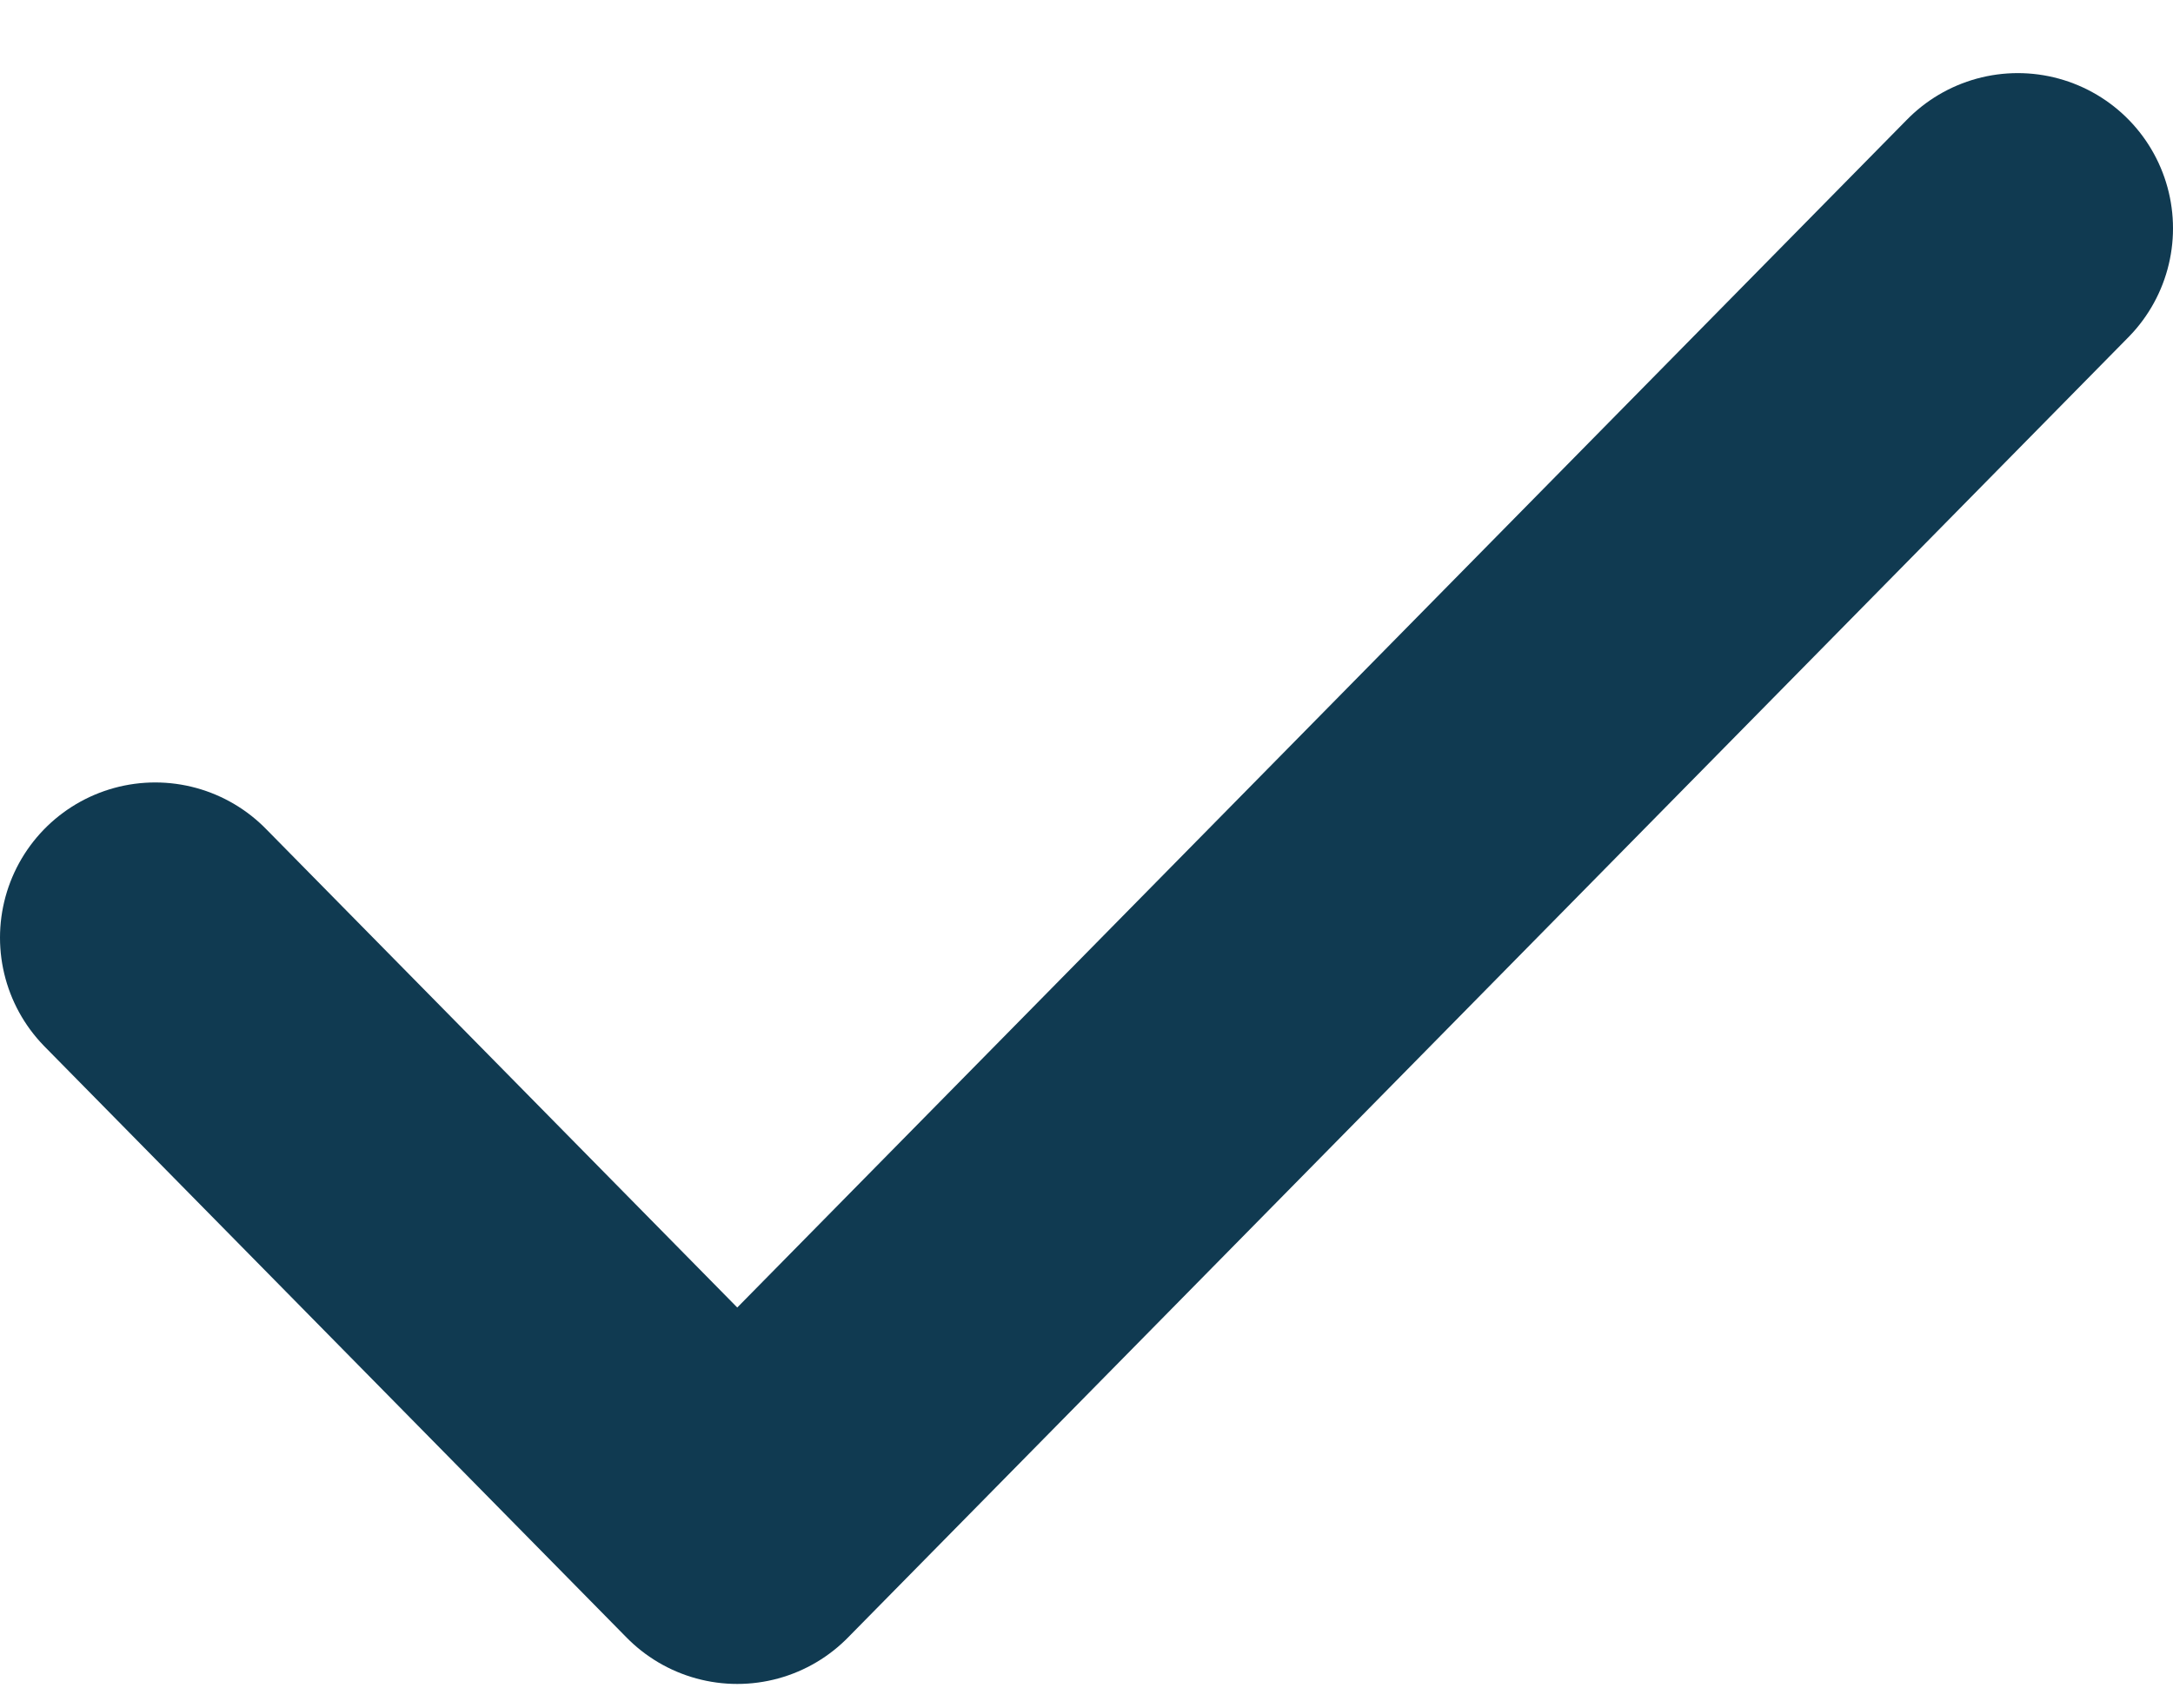
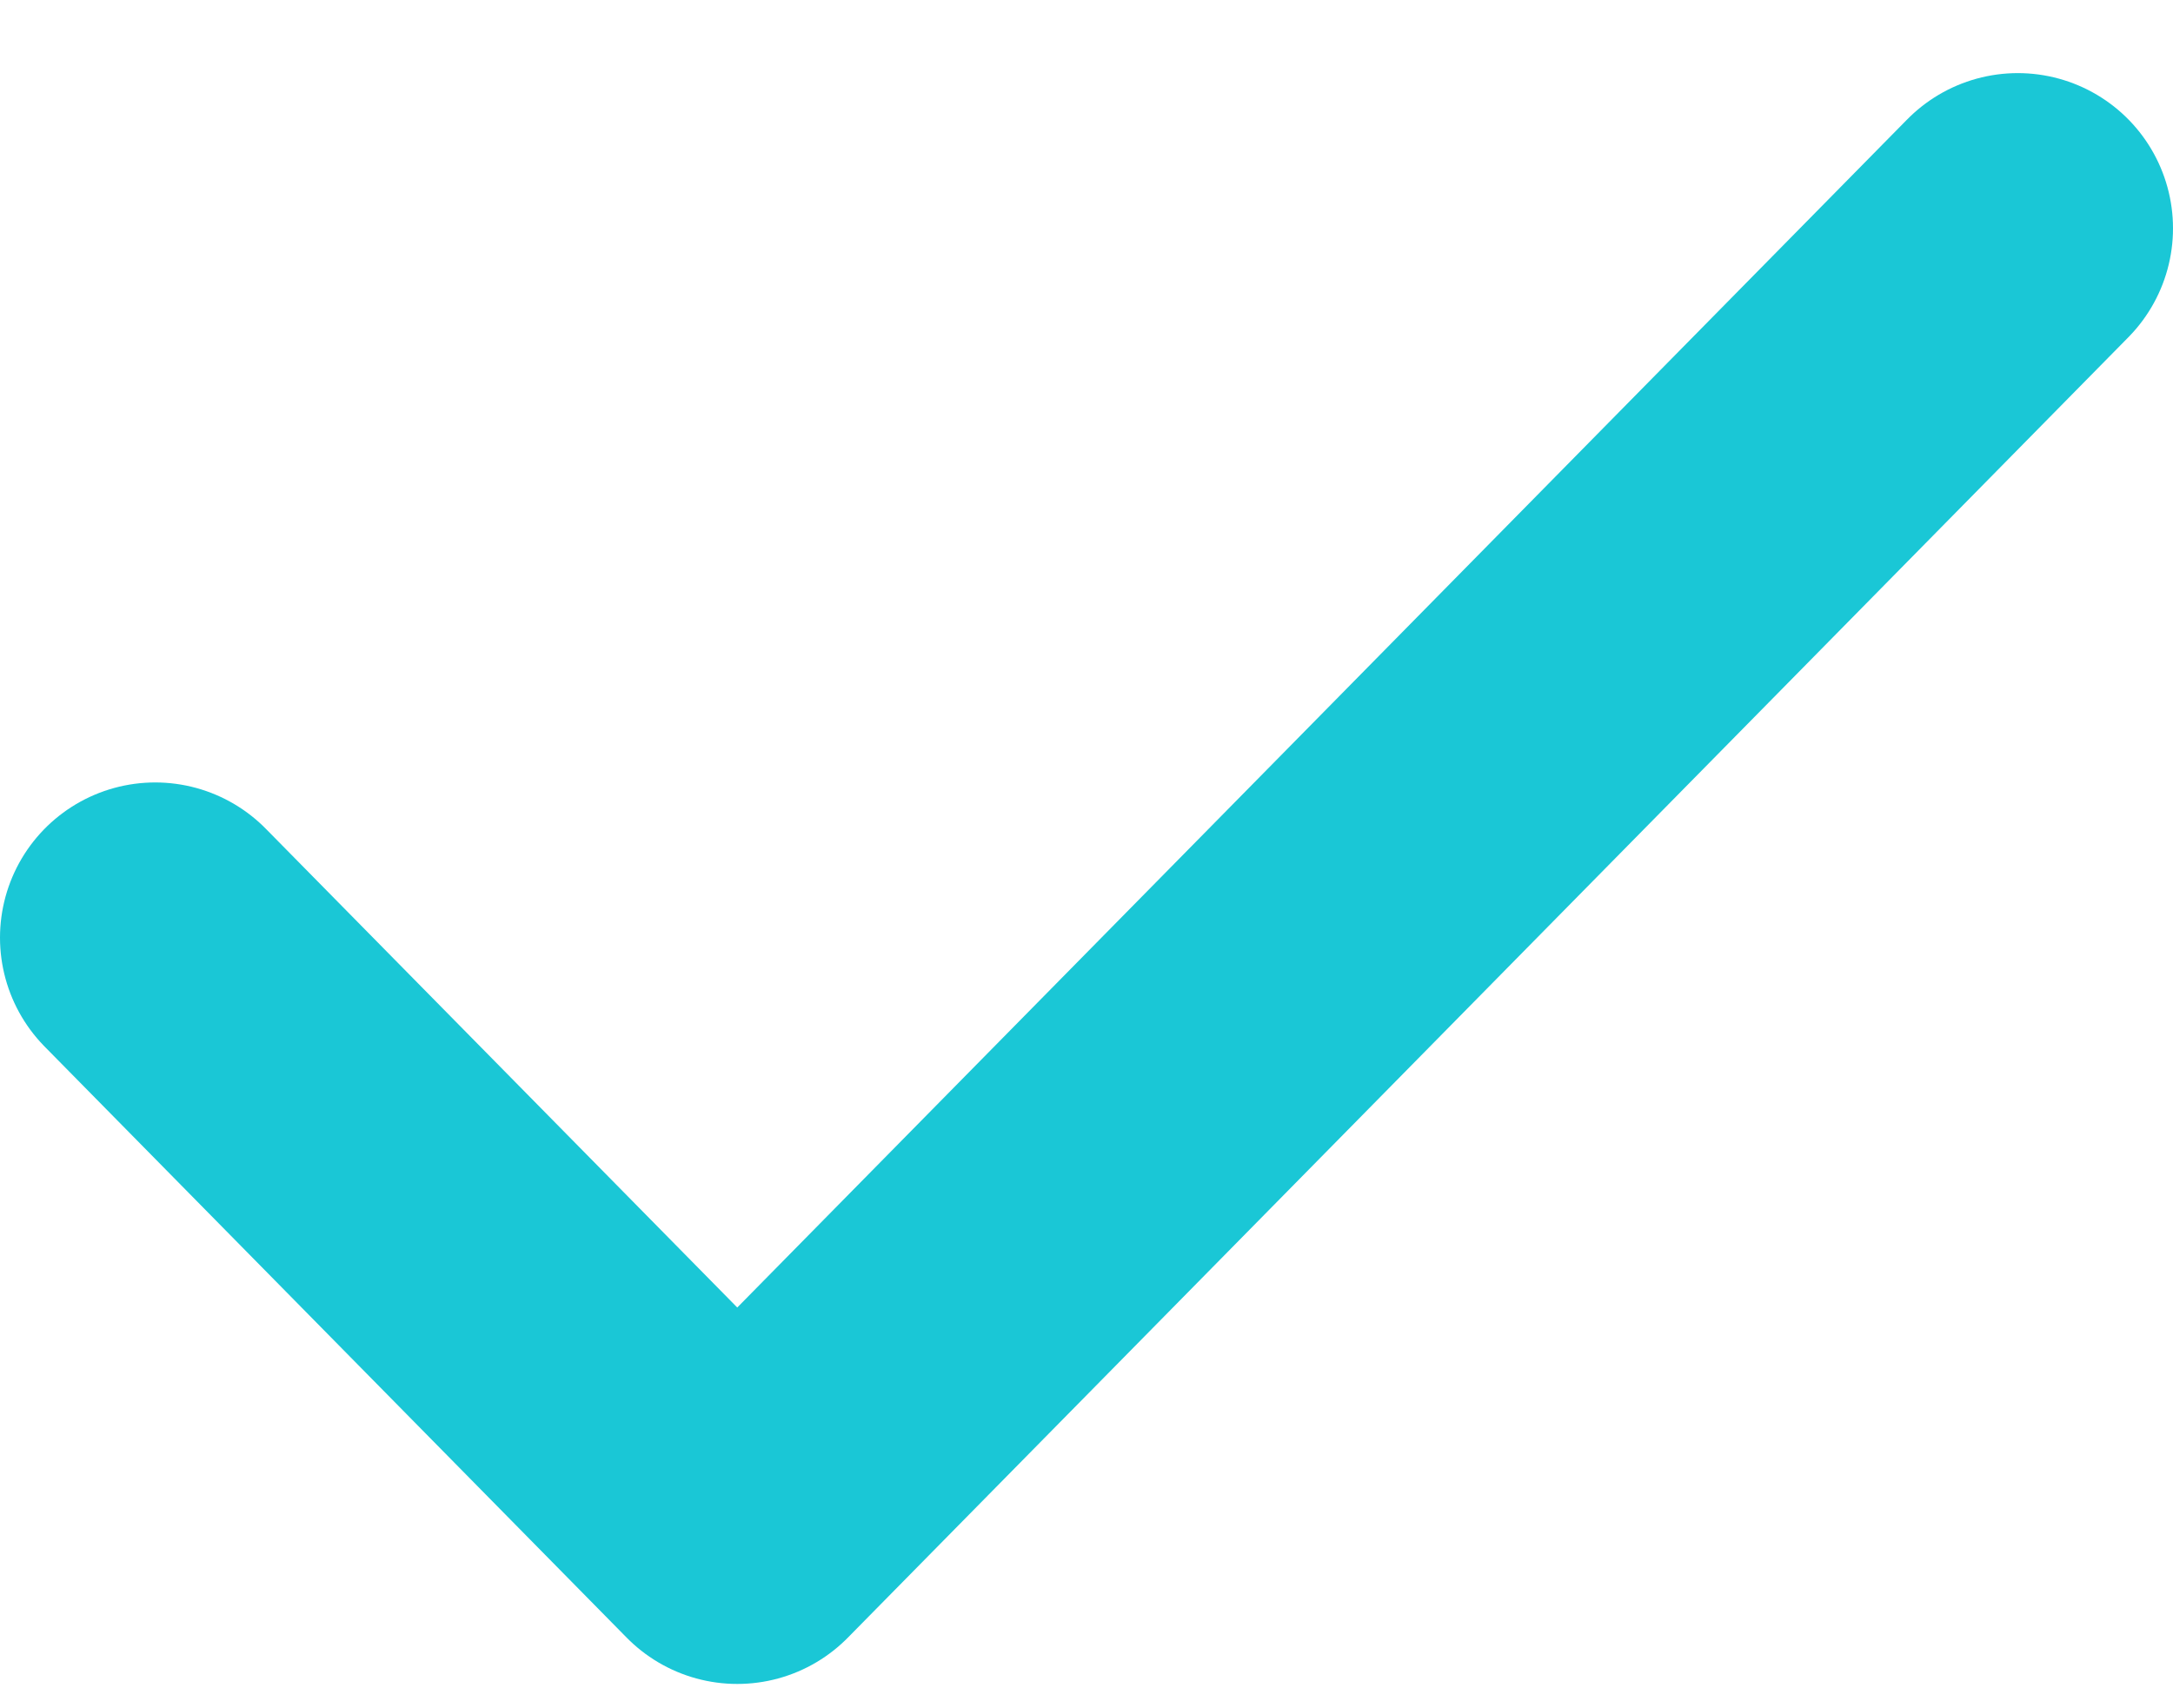
<svg xmlns="http://www.w3.org/2000/svg" width="14" height="11" viewBox="0 0 14 11" fill="none">
-   <path d="M13 1.471L4.75 9.849L1 6.041" stroke="#103A51" stroke-width="2" stroke-linecap="round" stroke-linejoin="round" />
+   <path d="M13 1.471L4.75 9.849L1 6.041" stroke="#1AC7D6" stroke-width="2" stroke-linecap="round" stroke-linejoin="round" />
</svg>
